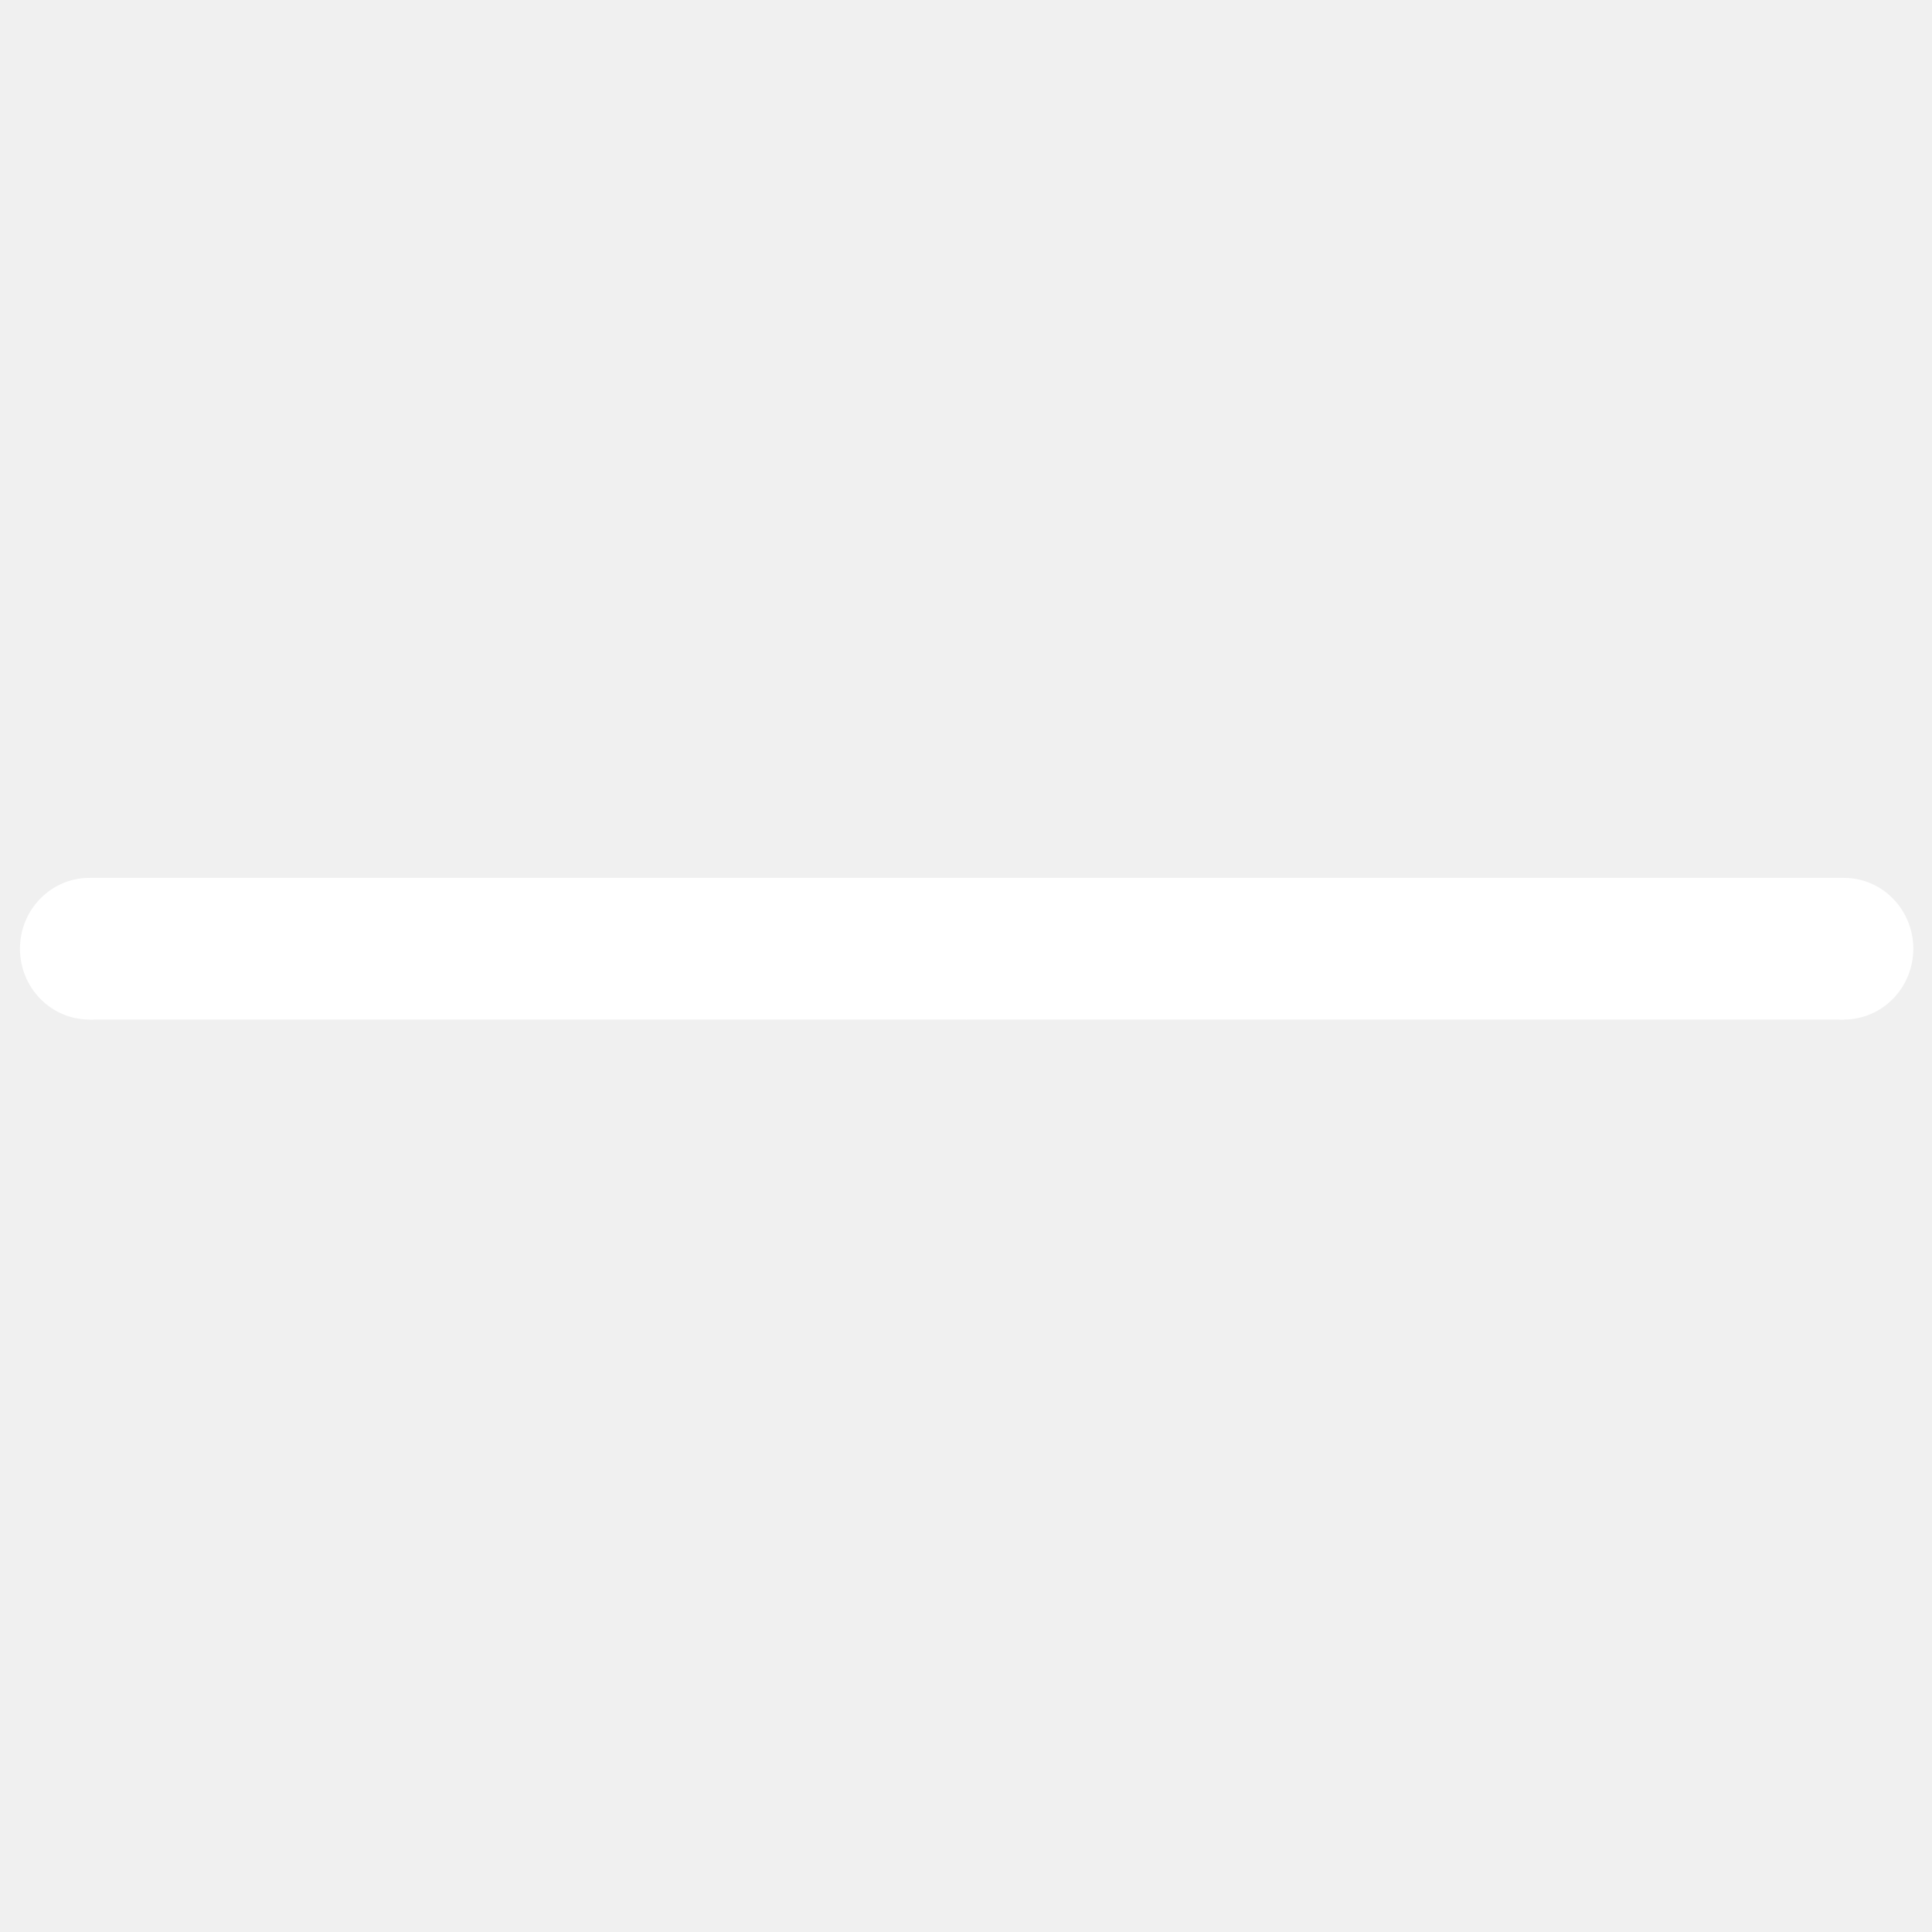
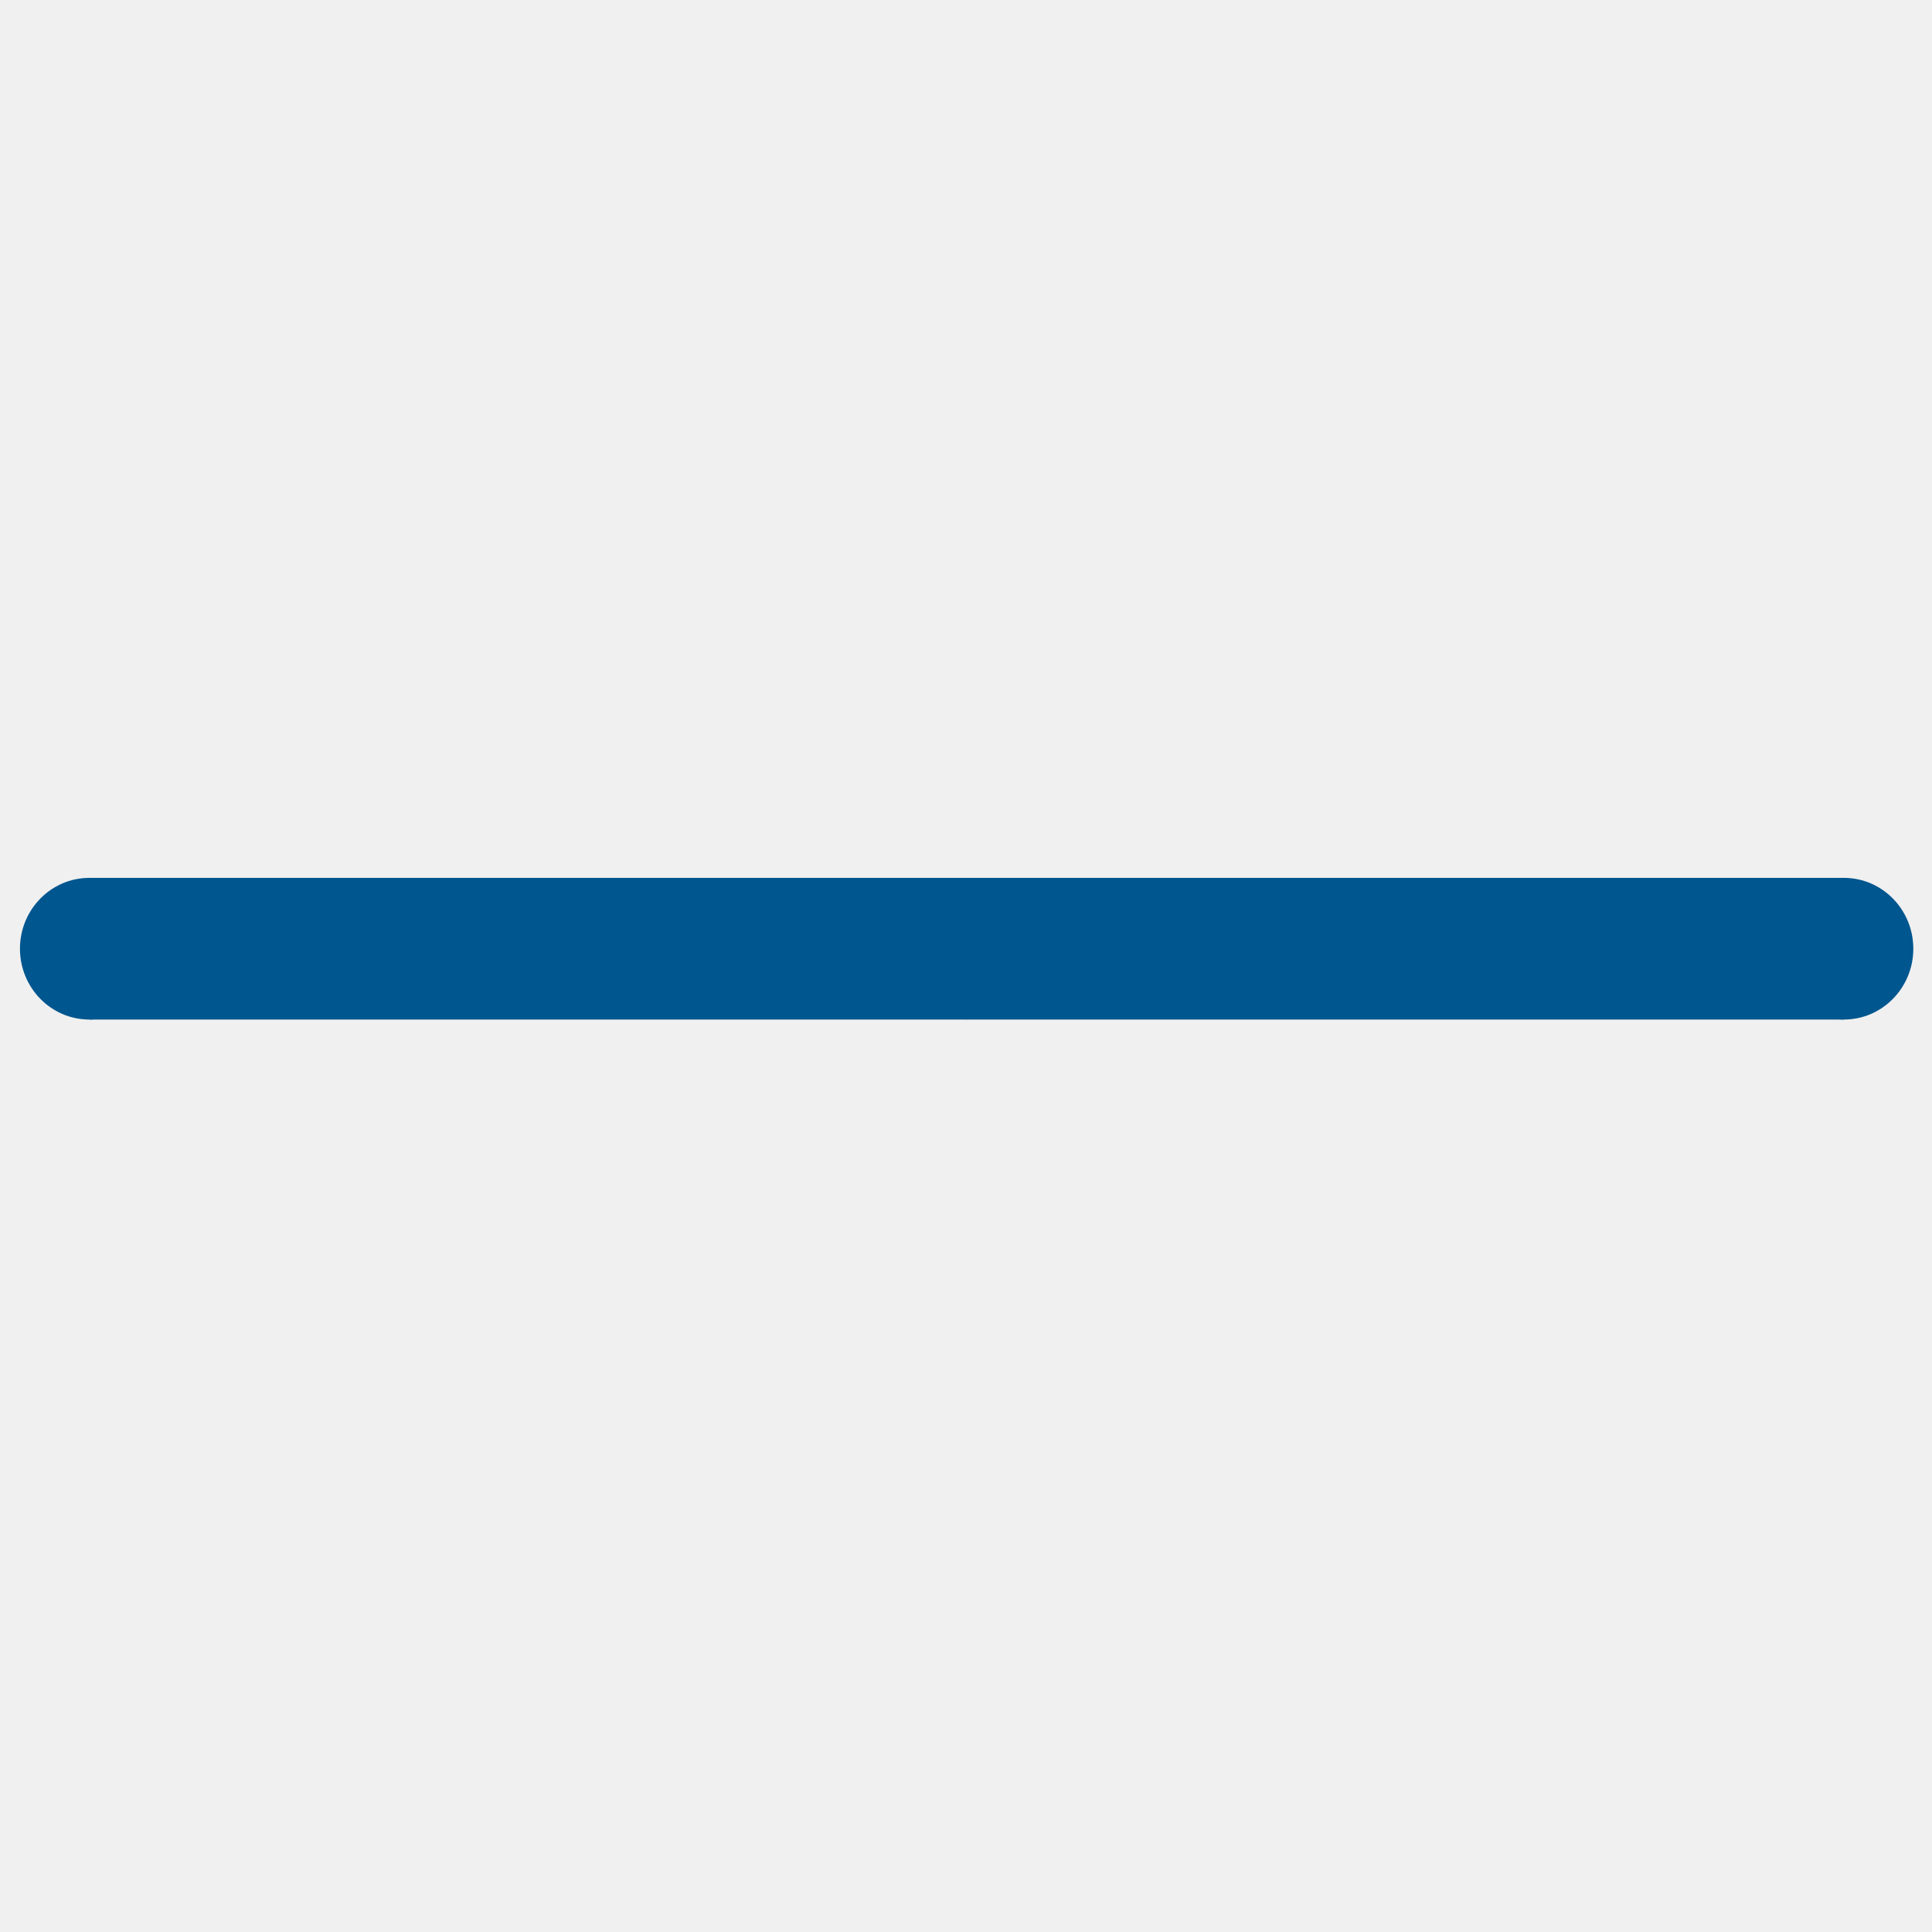
<svg xmlns="http://www.w3.org/2000/svg" id="eucG1Ky7XoT1" viewBox="0 0 300 300" shape-rendering="geometricPrecision" text-rendering="geometricPrecision">
  <style>
#eucG1Ky7XoT2_tr {animation: eucG1Ky7XoT2_tr__tr 400ms linear 1 normal forwards; animation-direction: reverse}@keyframes eucG1Ky7XoT2_tr__tr { 0% {transform: translate(13.88px,147.3153px) rotate(0deg);animation-timing-function: cubic-bezier(0.085,0.575,0.295,0.985)} 100% {transform: translate(13.88px,147.3153px) rotate(-12.36791deg)}} #eucG1Ky7XoT2_ts {animation: eucG1Ky7XoT2_ts__ts 400ms linear 1 normal forwards; animation-direction: reverse}@keyframes eucG1Ky7XoT2_ts__ts { 0% {transform: scale(0.98,1);animation-timing-function: cubic-bezier(0.085,0.575,0.295,0.985)} 100% {transform: scale(1.06979,1)}} #eucG1Ky7XoT4_ts {animation: eucG1Ky7XoT4_ts__ts 400ms linear 1 normal forwards; animation-direction: reverse}@keyframes eucG1Ky7XoT4_ts__ts { 0% {transform: translate(7.836735px,147.3153px) scale(1.05453,1);animation-timing-function: cubic-bezier(0.085,0.575,0.295,0.985)} 100% {transform: translate(7.836735px,147.3153px) scale(1.607628,1)}} #eucG1Ky7XoT5_tr {animation: eucG1Ky7XoT5_tr__tr 400ms linear 1 normal forwards; animation-direction: reverse}@keyframes eucG1Ky7XoT5_tr__tr { 0% {transform: translate(286.318px,147.3153px) rotate(0deg);animation-timing-function: cubic-bezier(0.195,0.47,0.51,0.985)} 100% {transform: translate(286.318px,147.3153px) rotate(40deg)}} #eucG1Ky7XoT5_ts {animation: eucG1Ky7XoT5_ts__ts 400ms linear 1 normal forwards; animation-direction: reverse}@keyframes eucG1Ky7XoT5_ts__ts { 0% {transform: scale(0.98,1);animation-timing-function: cubic-bezier(0.195,0.47,0.51,0.985)} 100% {transform: scale(1.070163,1)}} #eucG1Ky7XoT7_ts {animation: eucG1Ky7XoT7_ts__ts 400ms linear 1 normal forwards; animation-direction: reverse}@keyframes eucG1Ky7XoT7_ts__ts { 0% {transform: translate(289px,147.3152px) scale(1,1);animation-timing-function: cubic-bezier(0.125,0.83,0.28,0.995)} 100% {transform: translate(289px,147.3152px) scale(0.531228,1)}}
</style>
  <g id="eucG1Ky7XoT2_tr" transform="translate(13.88,147.3153) rotate(0)">
    <g id="eucG1Ky7XoT2_ts" transform="scale(0.98,1)">
      <g transform="translate(-7.836735,-147.3153)">
-         <ellipse rx="11" ry="11" transform="translate(7.836735 147.3153)" fill="#ffffff" stroke-width="0" />
+         <ellipse rx="11" ry="11" transform="translate(7.836735 147.3153)" fill="#00568f" stroke-width="0" />
        <g id="eucG1Ky7XoT4_ts" transform="translate(7.836735,147.3153) scale(1.05453,1)">
-           <rect width="131.793" height="22" rx="0" ry="0" transform="translate(-0.000002,-11)" fill="#ffffff" stroke-width="0" />
+           <rect width="131.793" height="22" rx="0" ry="0" transform="translate(-0.000002,-11)" fill="#00568f" stroke-width="0" />
        </g>
      </g>
    </g>
  </g>
  <g id="eucG1Ky7XoT5_tr" transform="translate(286.318,147.3153) rotate(0)">
    <g id="eucG1Ky7XoT5_ts" transform="scale(0.98,1)">
      <g transform="translate(-289,-147.3153)">
-         <ellipse rx="11" ry="11" transform="translate(289 147.3153)" fill="#ffffff" stroke-width="0" />
+         <ellipse rx="11" ry="11" transform="translate(289 147.3153)" fill="#00568f" stroke-width="0" />
        <g id="eucG1Ky7XoT7_ts" transform="translate(289,147.3152) scale(1,1)">
-           <rect width="139.102" height="22" rx="0" ry="0" transform="translate(-139.1,-11)" fill="#ffffff" stroke-width="0" />
+           <rect width="139.102" height="22" rx="0" ry="0" transform="translate(-139.1,-11)" fill="#00568f" stroke-width="0" />
        </g>
      </g>
    </g>
  </g>
</svg>
